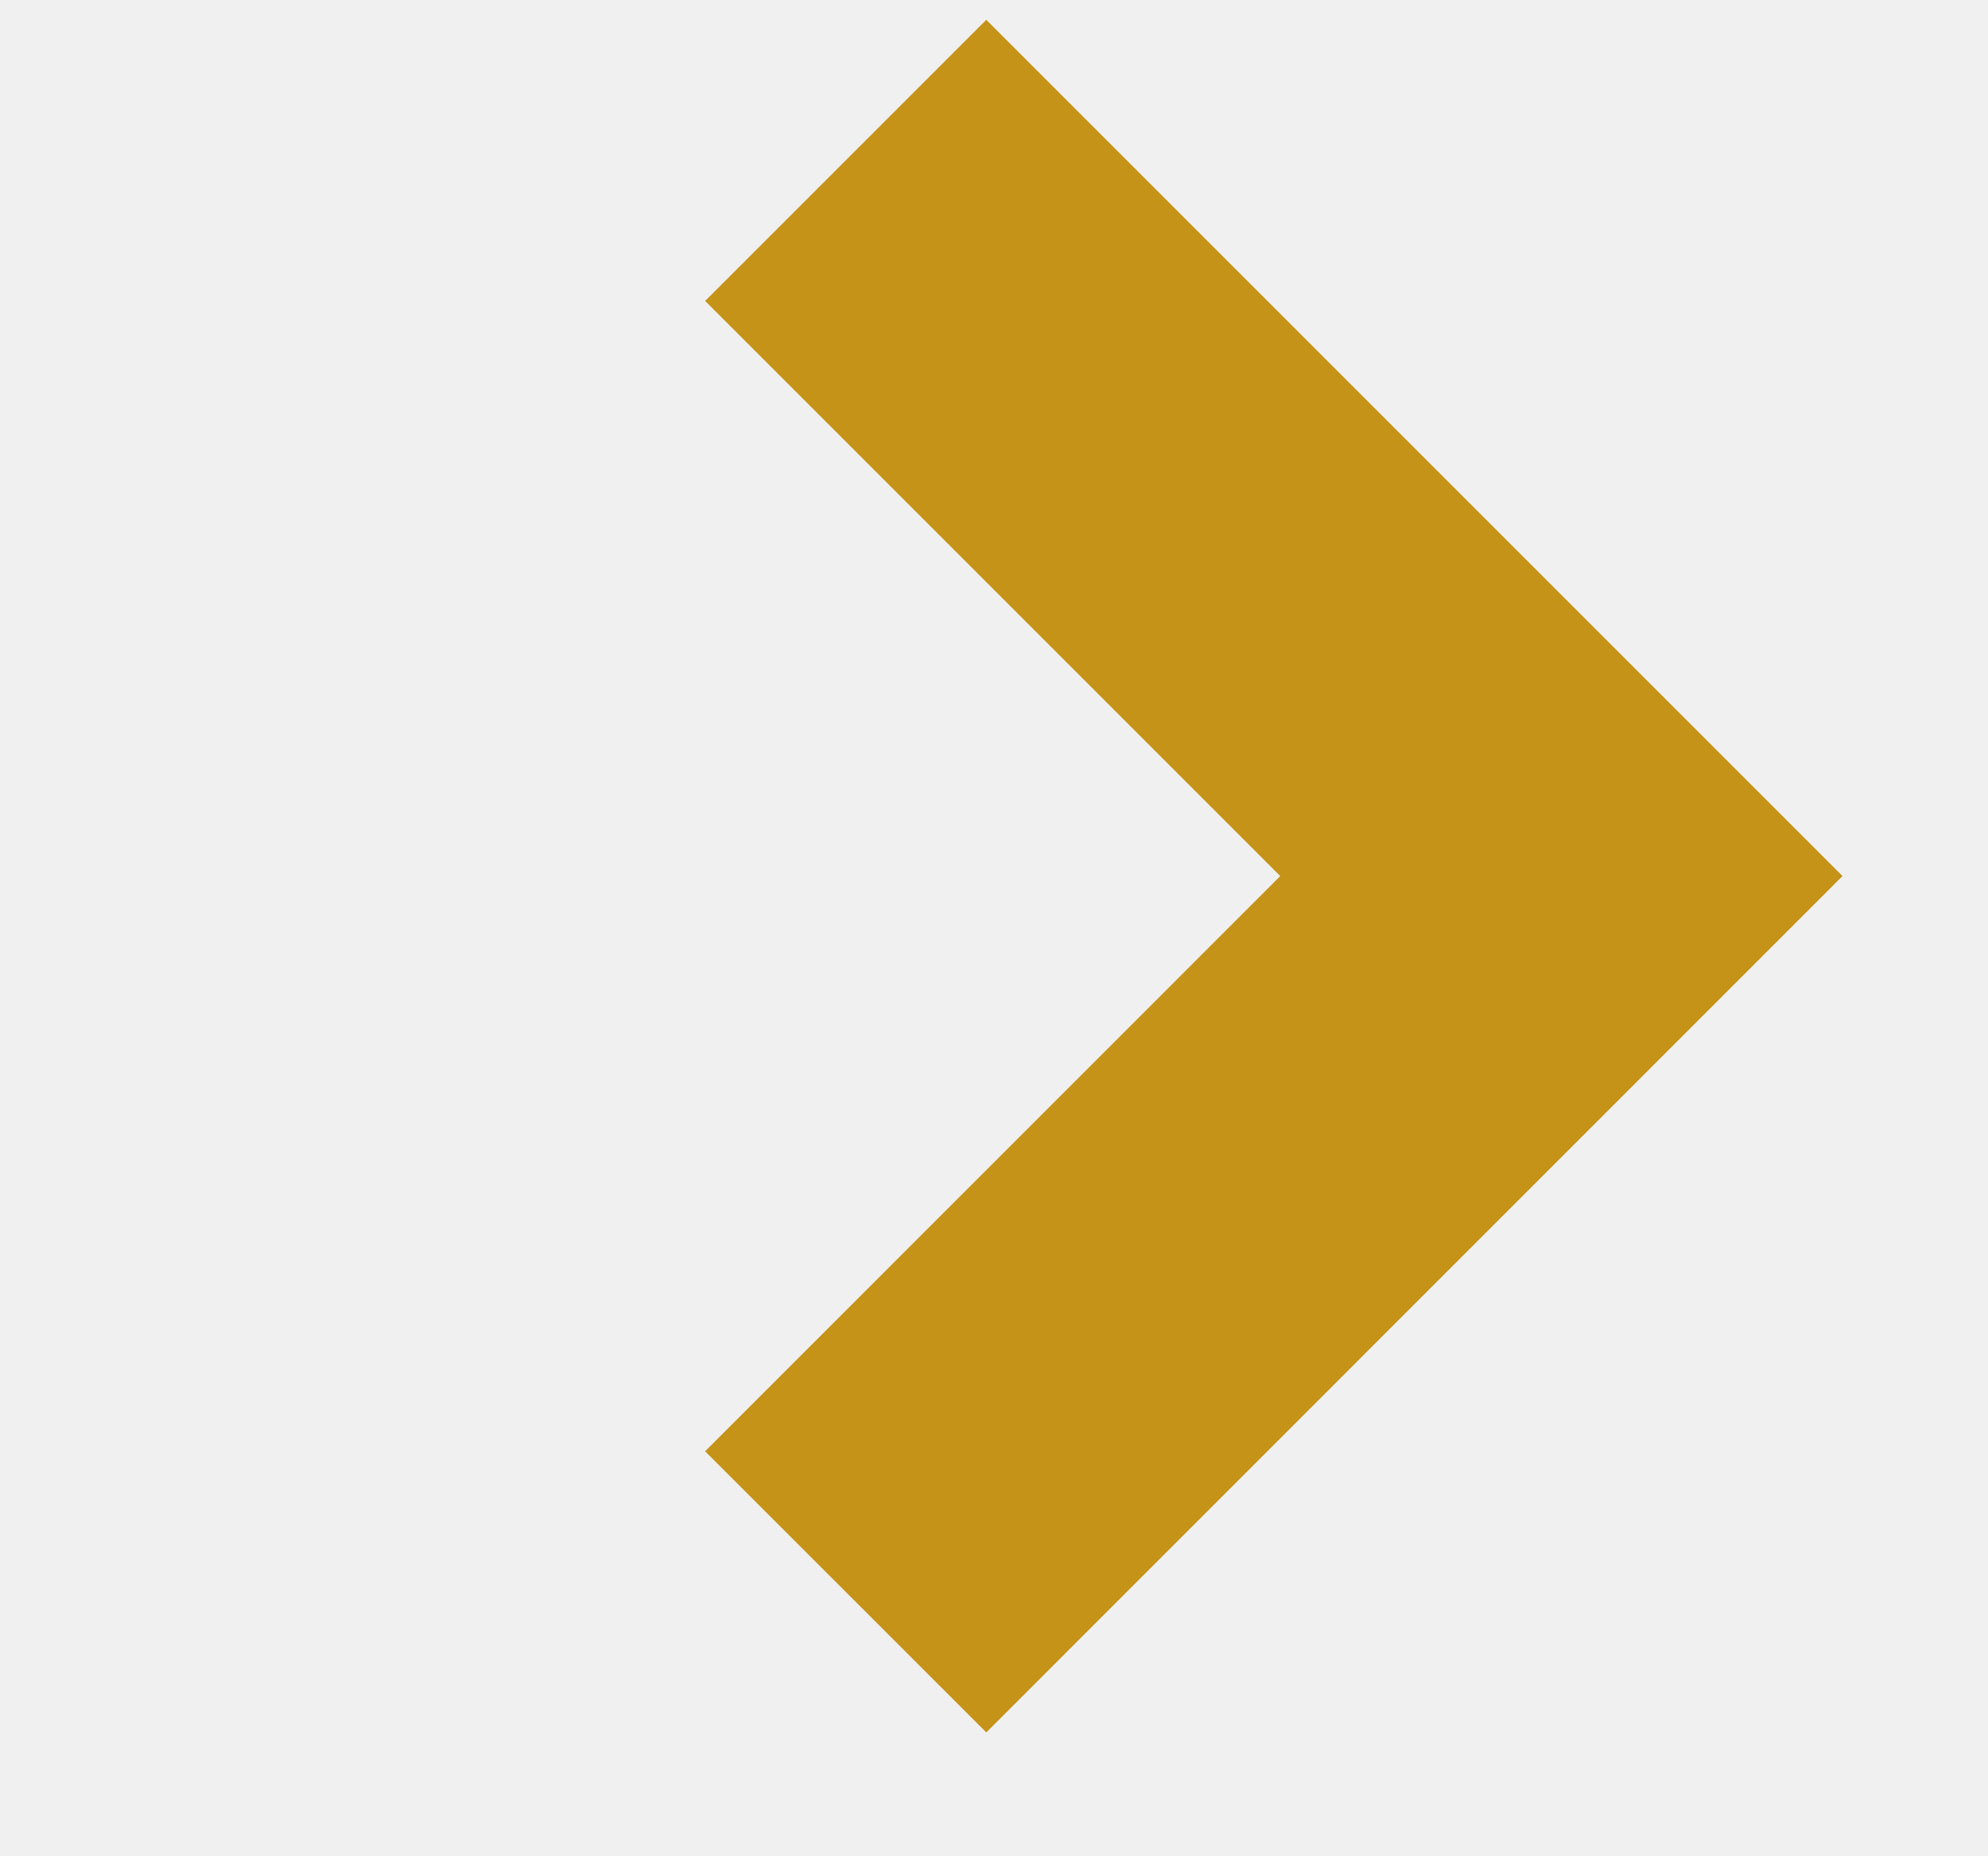
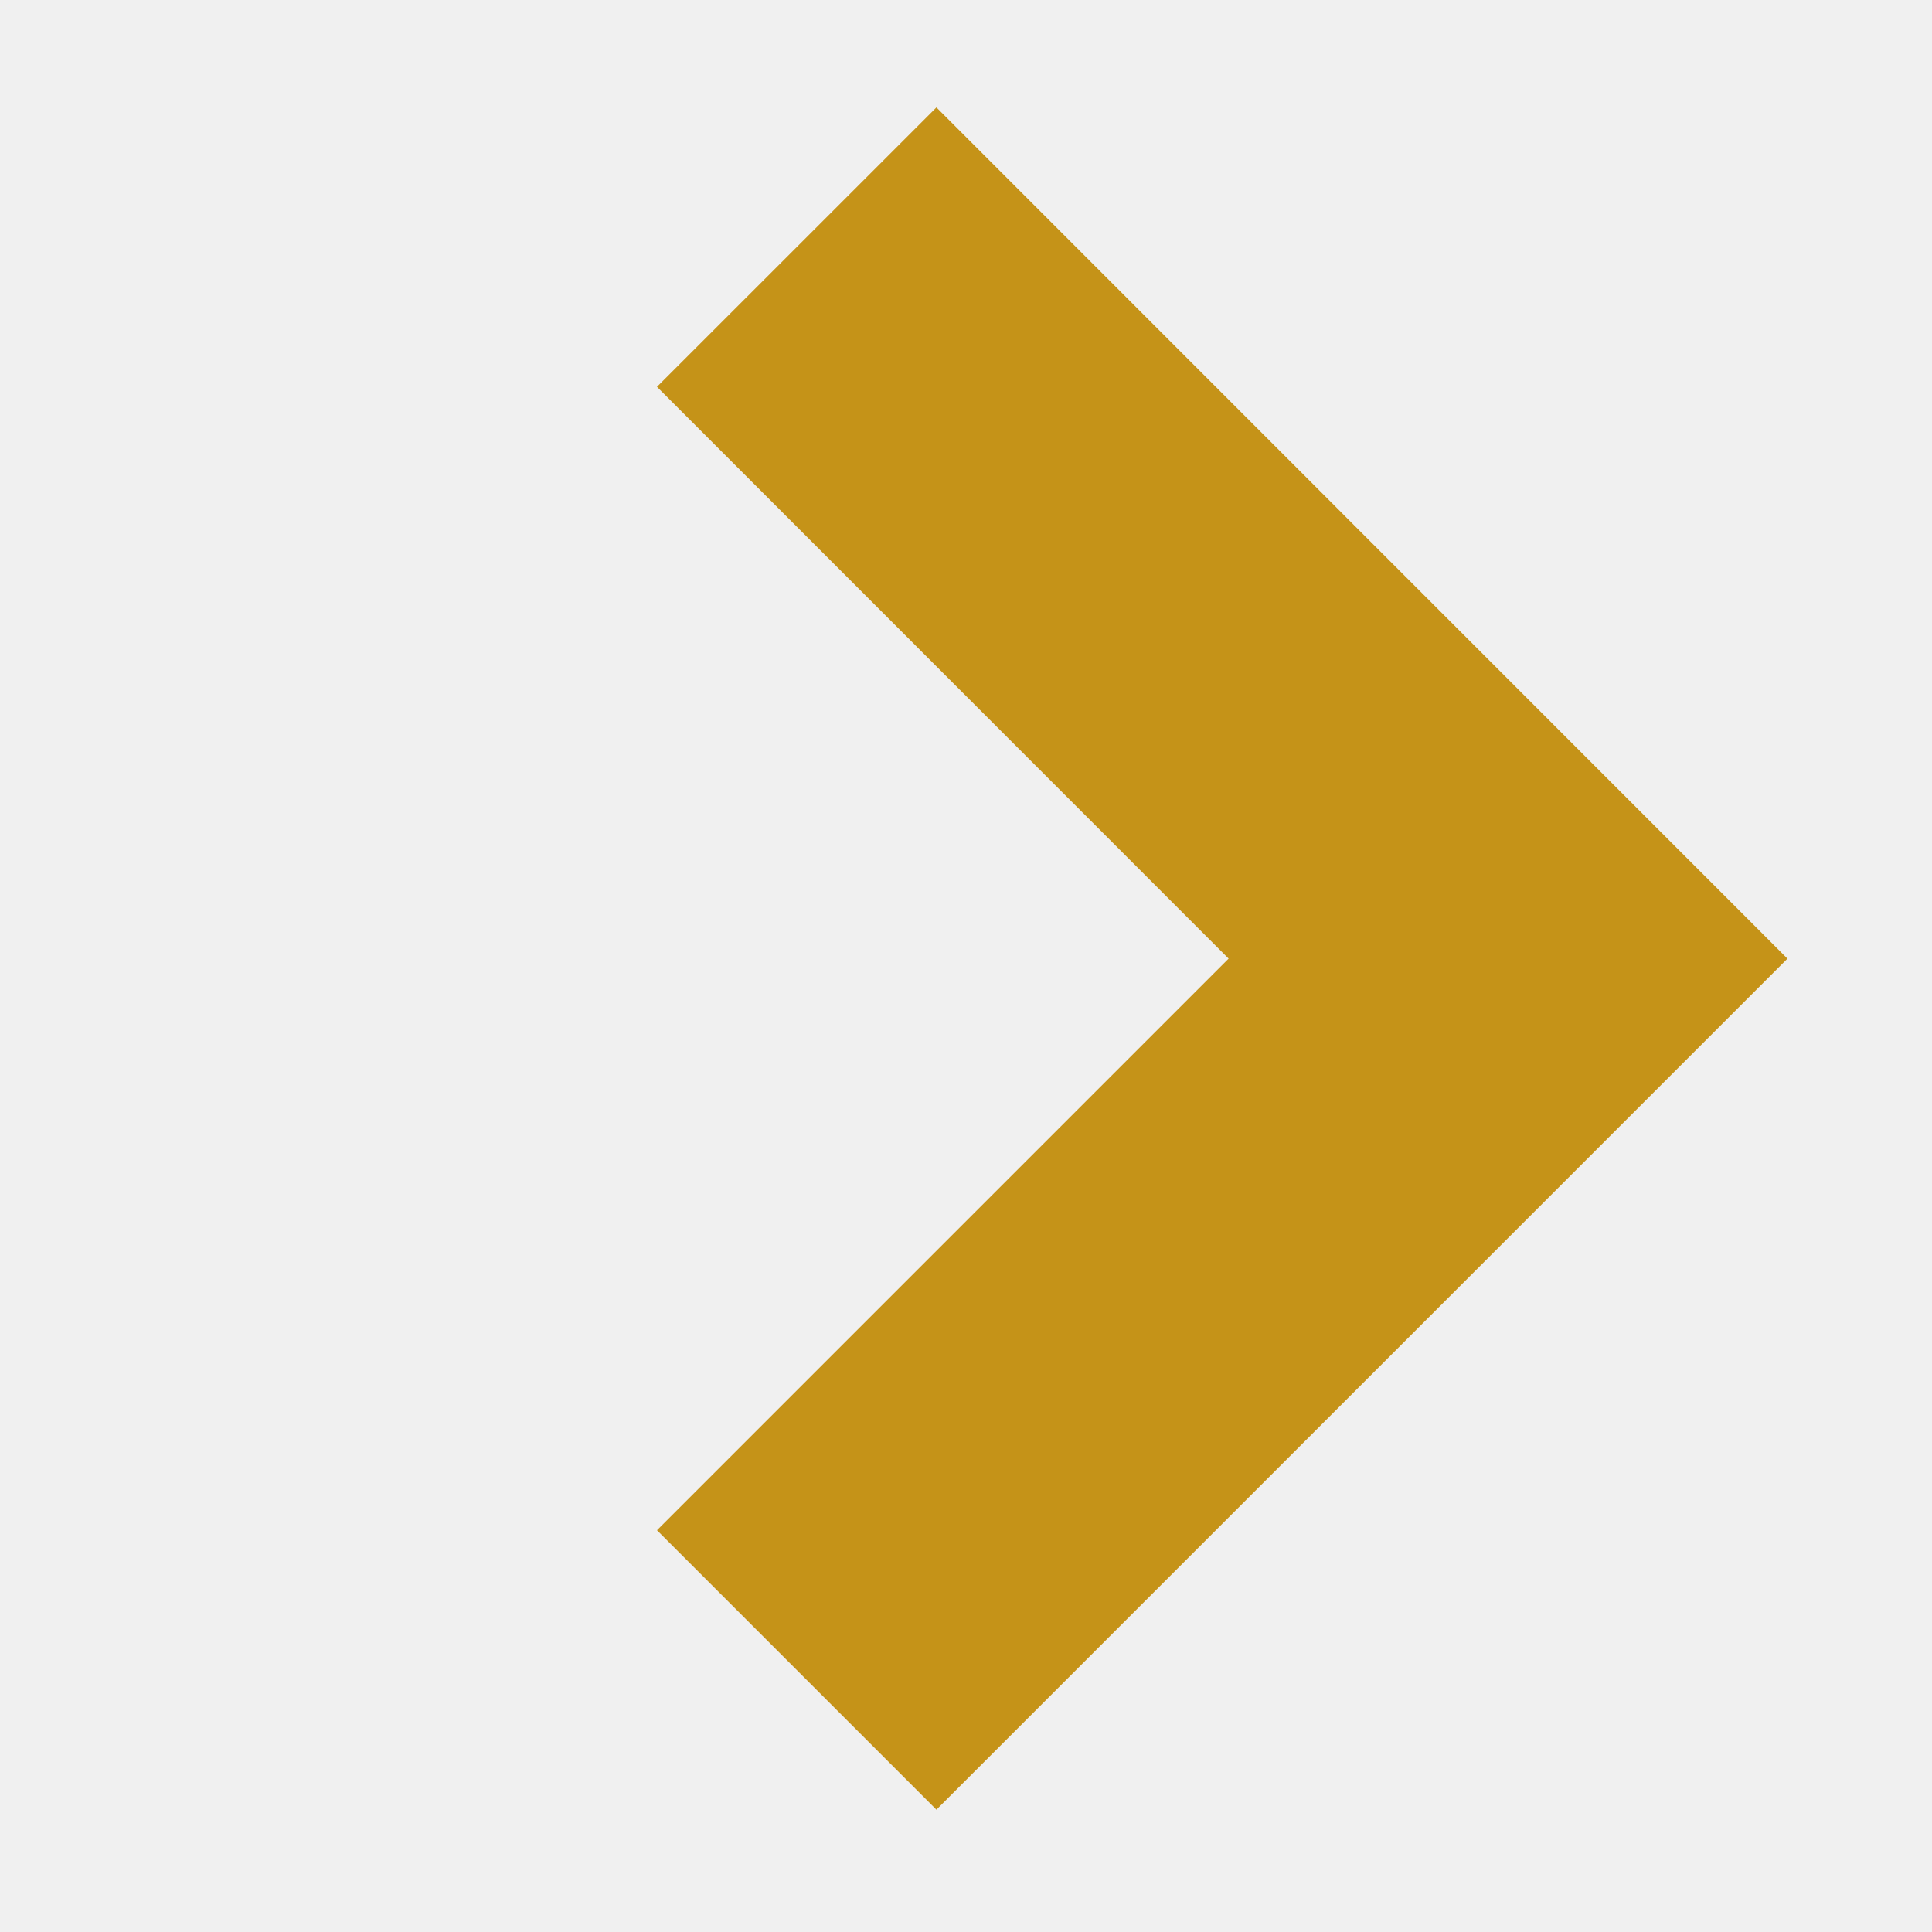
- <svg xmlns="http://www.w3.org/2000/svg" width="15" height="14" viewBox="0 0 15 14" fill="none">
-   <g clip-path="url(#clip0_1276_5480)">
-     <path d="M6.381 1.21L11.781 6.61L6.381 12.011" stroke="#C59318" stroke-width="3" />
+ <svg xmlns="http://www.w3.org/2000/svg" width="11" height="11" viewBox="0 0 11 11" fill="none">
+   <g clip-path="url(#clip0_1417_1204)">
+     <path d="M4.536 1.407L8.586 5.458L4.536 9.508" stroke="#C59318" stroke-width="2.25" />
  </g>
  <defs>
-     <clipPath id="clip0_1276_5480">
-       <rect width="14" height="13" fill="white" transform="translate(0.609863 0.0996094)" />
+     <clipPath id="clip0_1417_1204">
+       <rect width="10.5" height="9.75" fill="white" transform="translate(0.207397 0.574707)" />
    </clipPath>
  </defs>
</svg>
